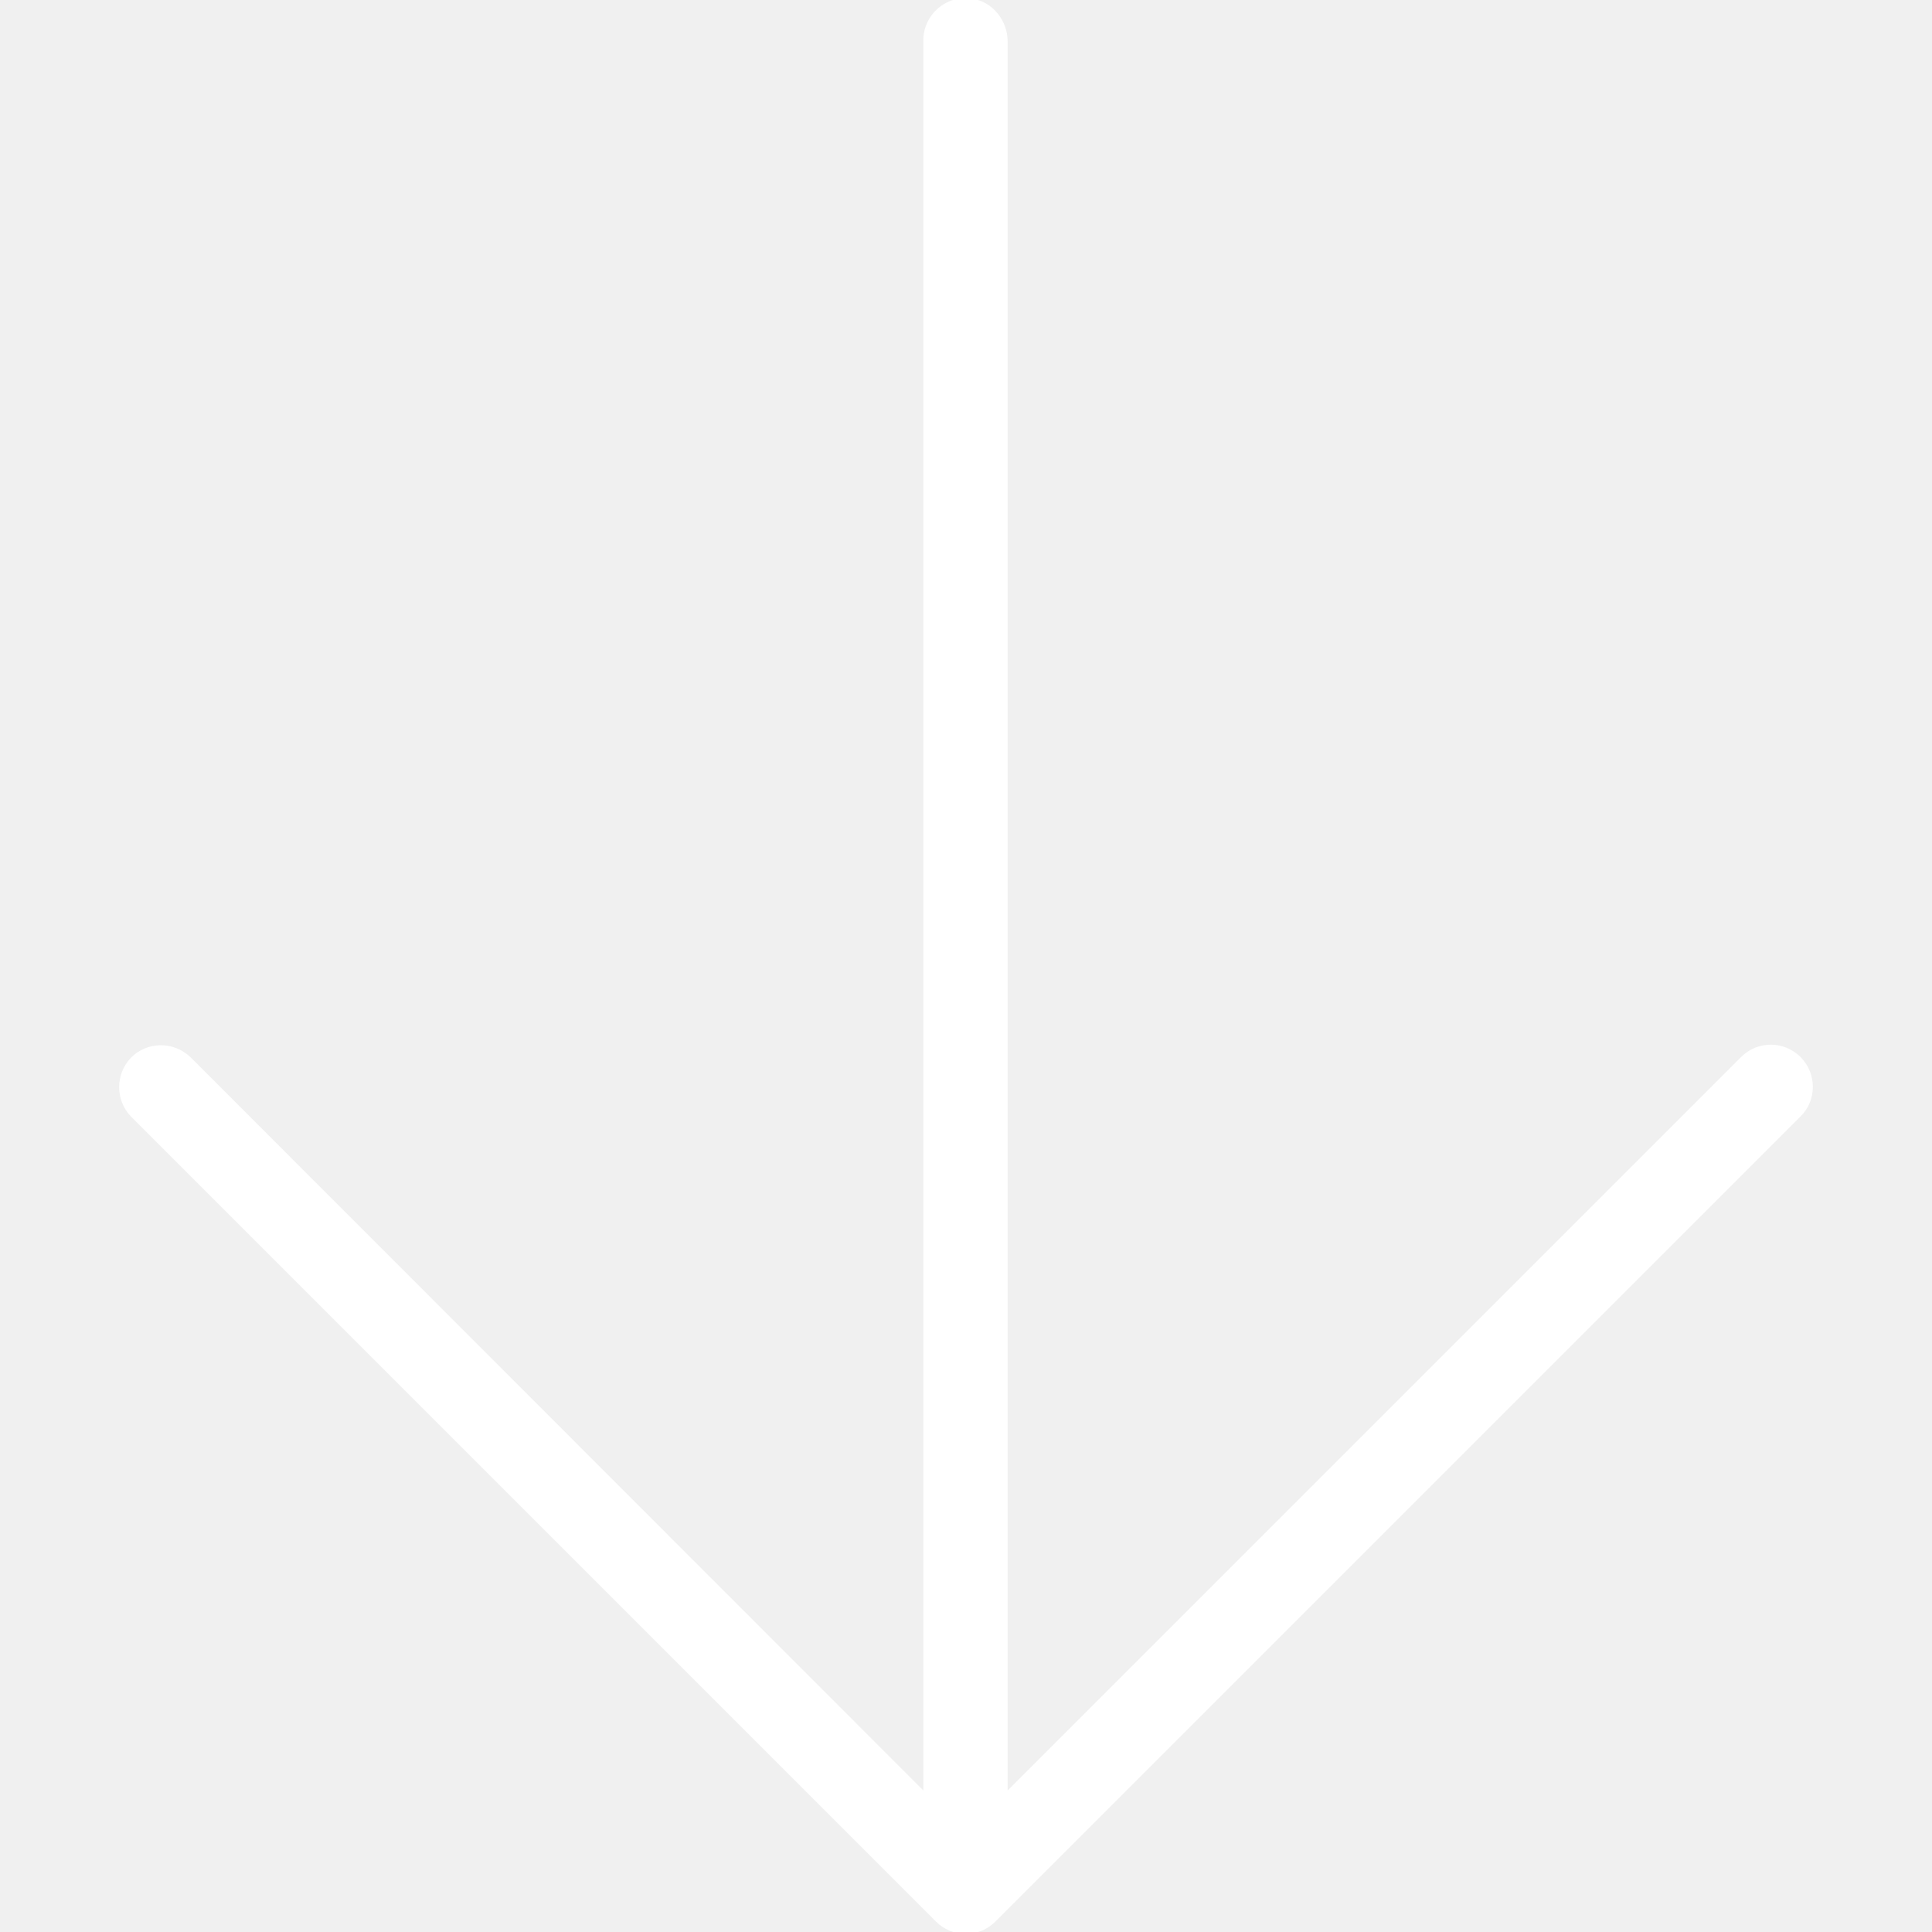
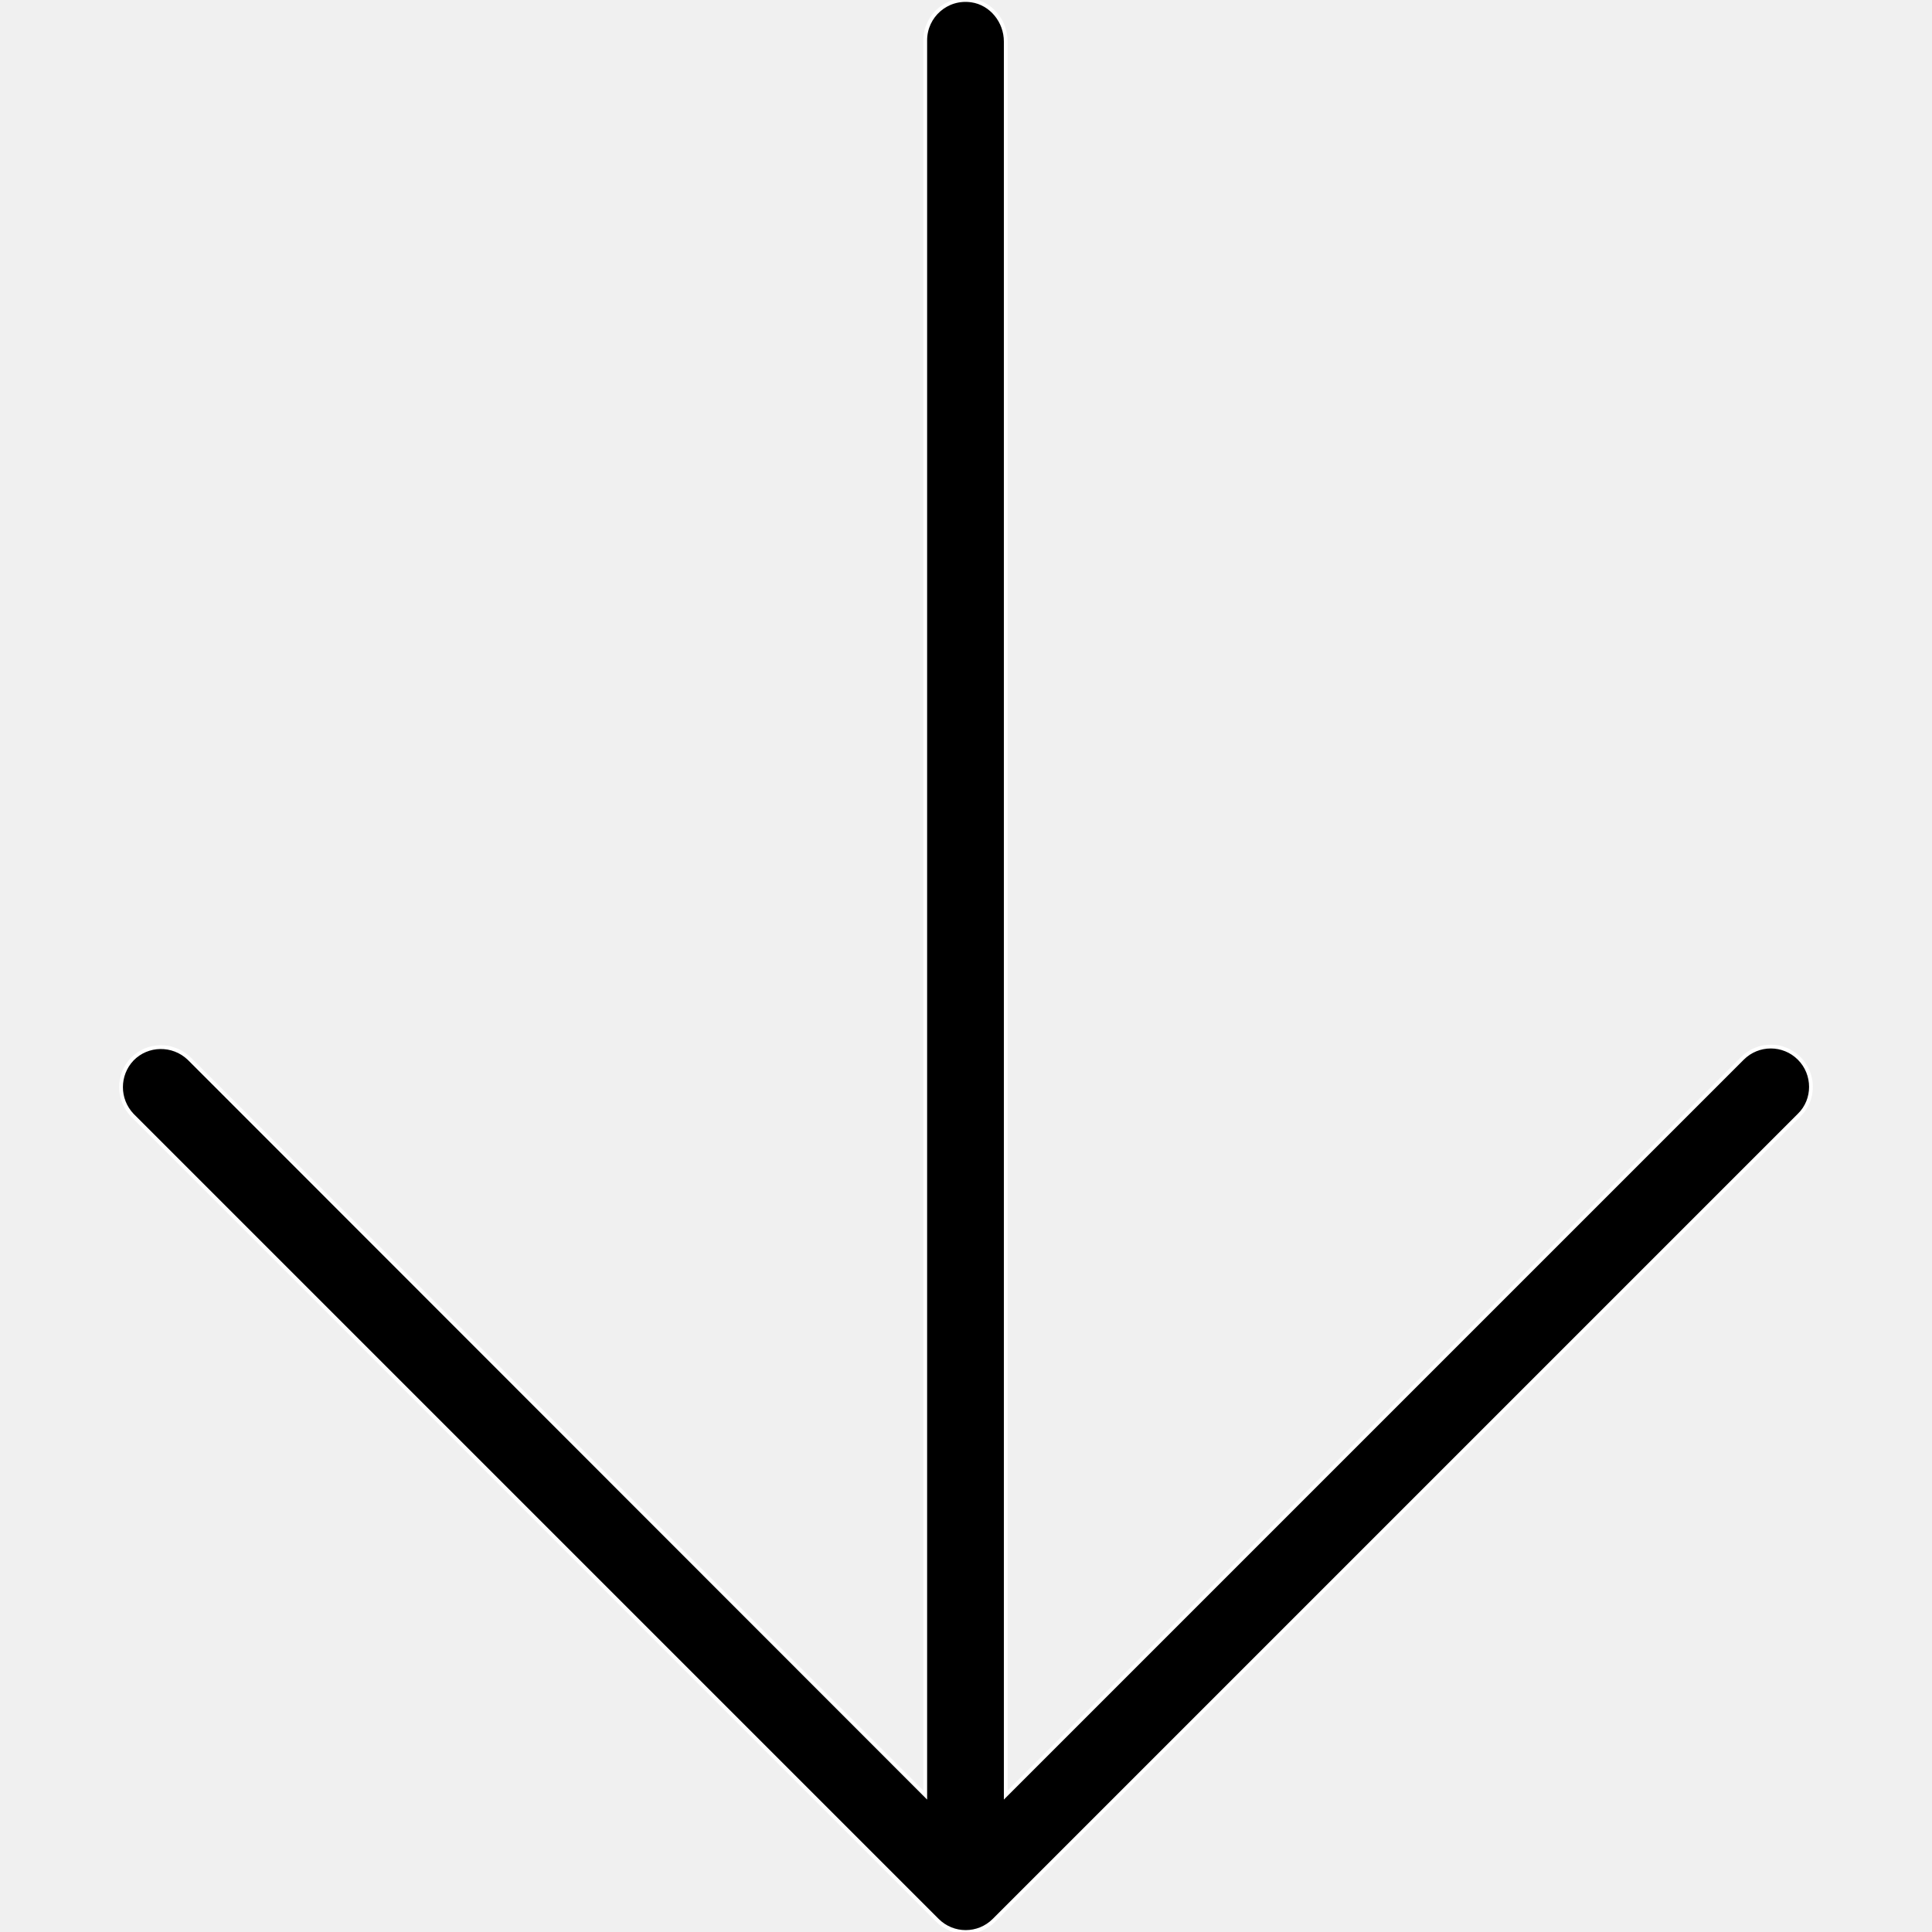
- <svg xmlns="http://www.w3.org/2000/svg" fill="#ffffff" height="800px" width="800px" version="1.1" id="Layer_1" viewBox="0 0 511.93 511.93" xml:space="preserve" stroke="#ffffff">
+ <svg xmlns="http://www.w3.org/2000/svg" fill="#000000" height="800px" width="800px" version="1.1" id="Layer_1" viewBox="0 0 511.93 511.93" xml:space="preserve" stroke="#ffffff">
  <g id="SVGRepo_bgCarrier" stroke-width="0" />
  <g id="SVGRepo_tracerCarrier" stroke-linecap="round" stroke-linejoin="round" />
  <g id="SVGRepo_iconCarrier">
    <g>
      <g>
        <path d="M476.738,280.436c-4.16-4.16-10.88-4.16-15.04,0l-195.2,195.2V10.996c0-5.333-3.84-10.133-9.067-10.88 c-6.613-0.96-12.267,4.16-12.267,10.56v464.96l-195.093-195.2c-4.267-4.053-10.987-3.947-15.04,0.213 c-3.947,4.16-3.947,10.667,0,14.827L248.365,508.81c4.16,4.16,10.88,4.16,15.04,0l213.333-213.333 C480.898,291.423,480.898,284.596,476.738,280.436z" />
      </g>
    </g>
  </g>
</svg>
